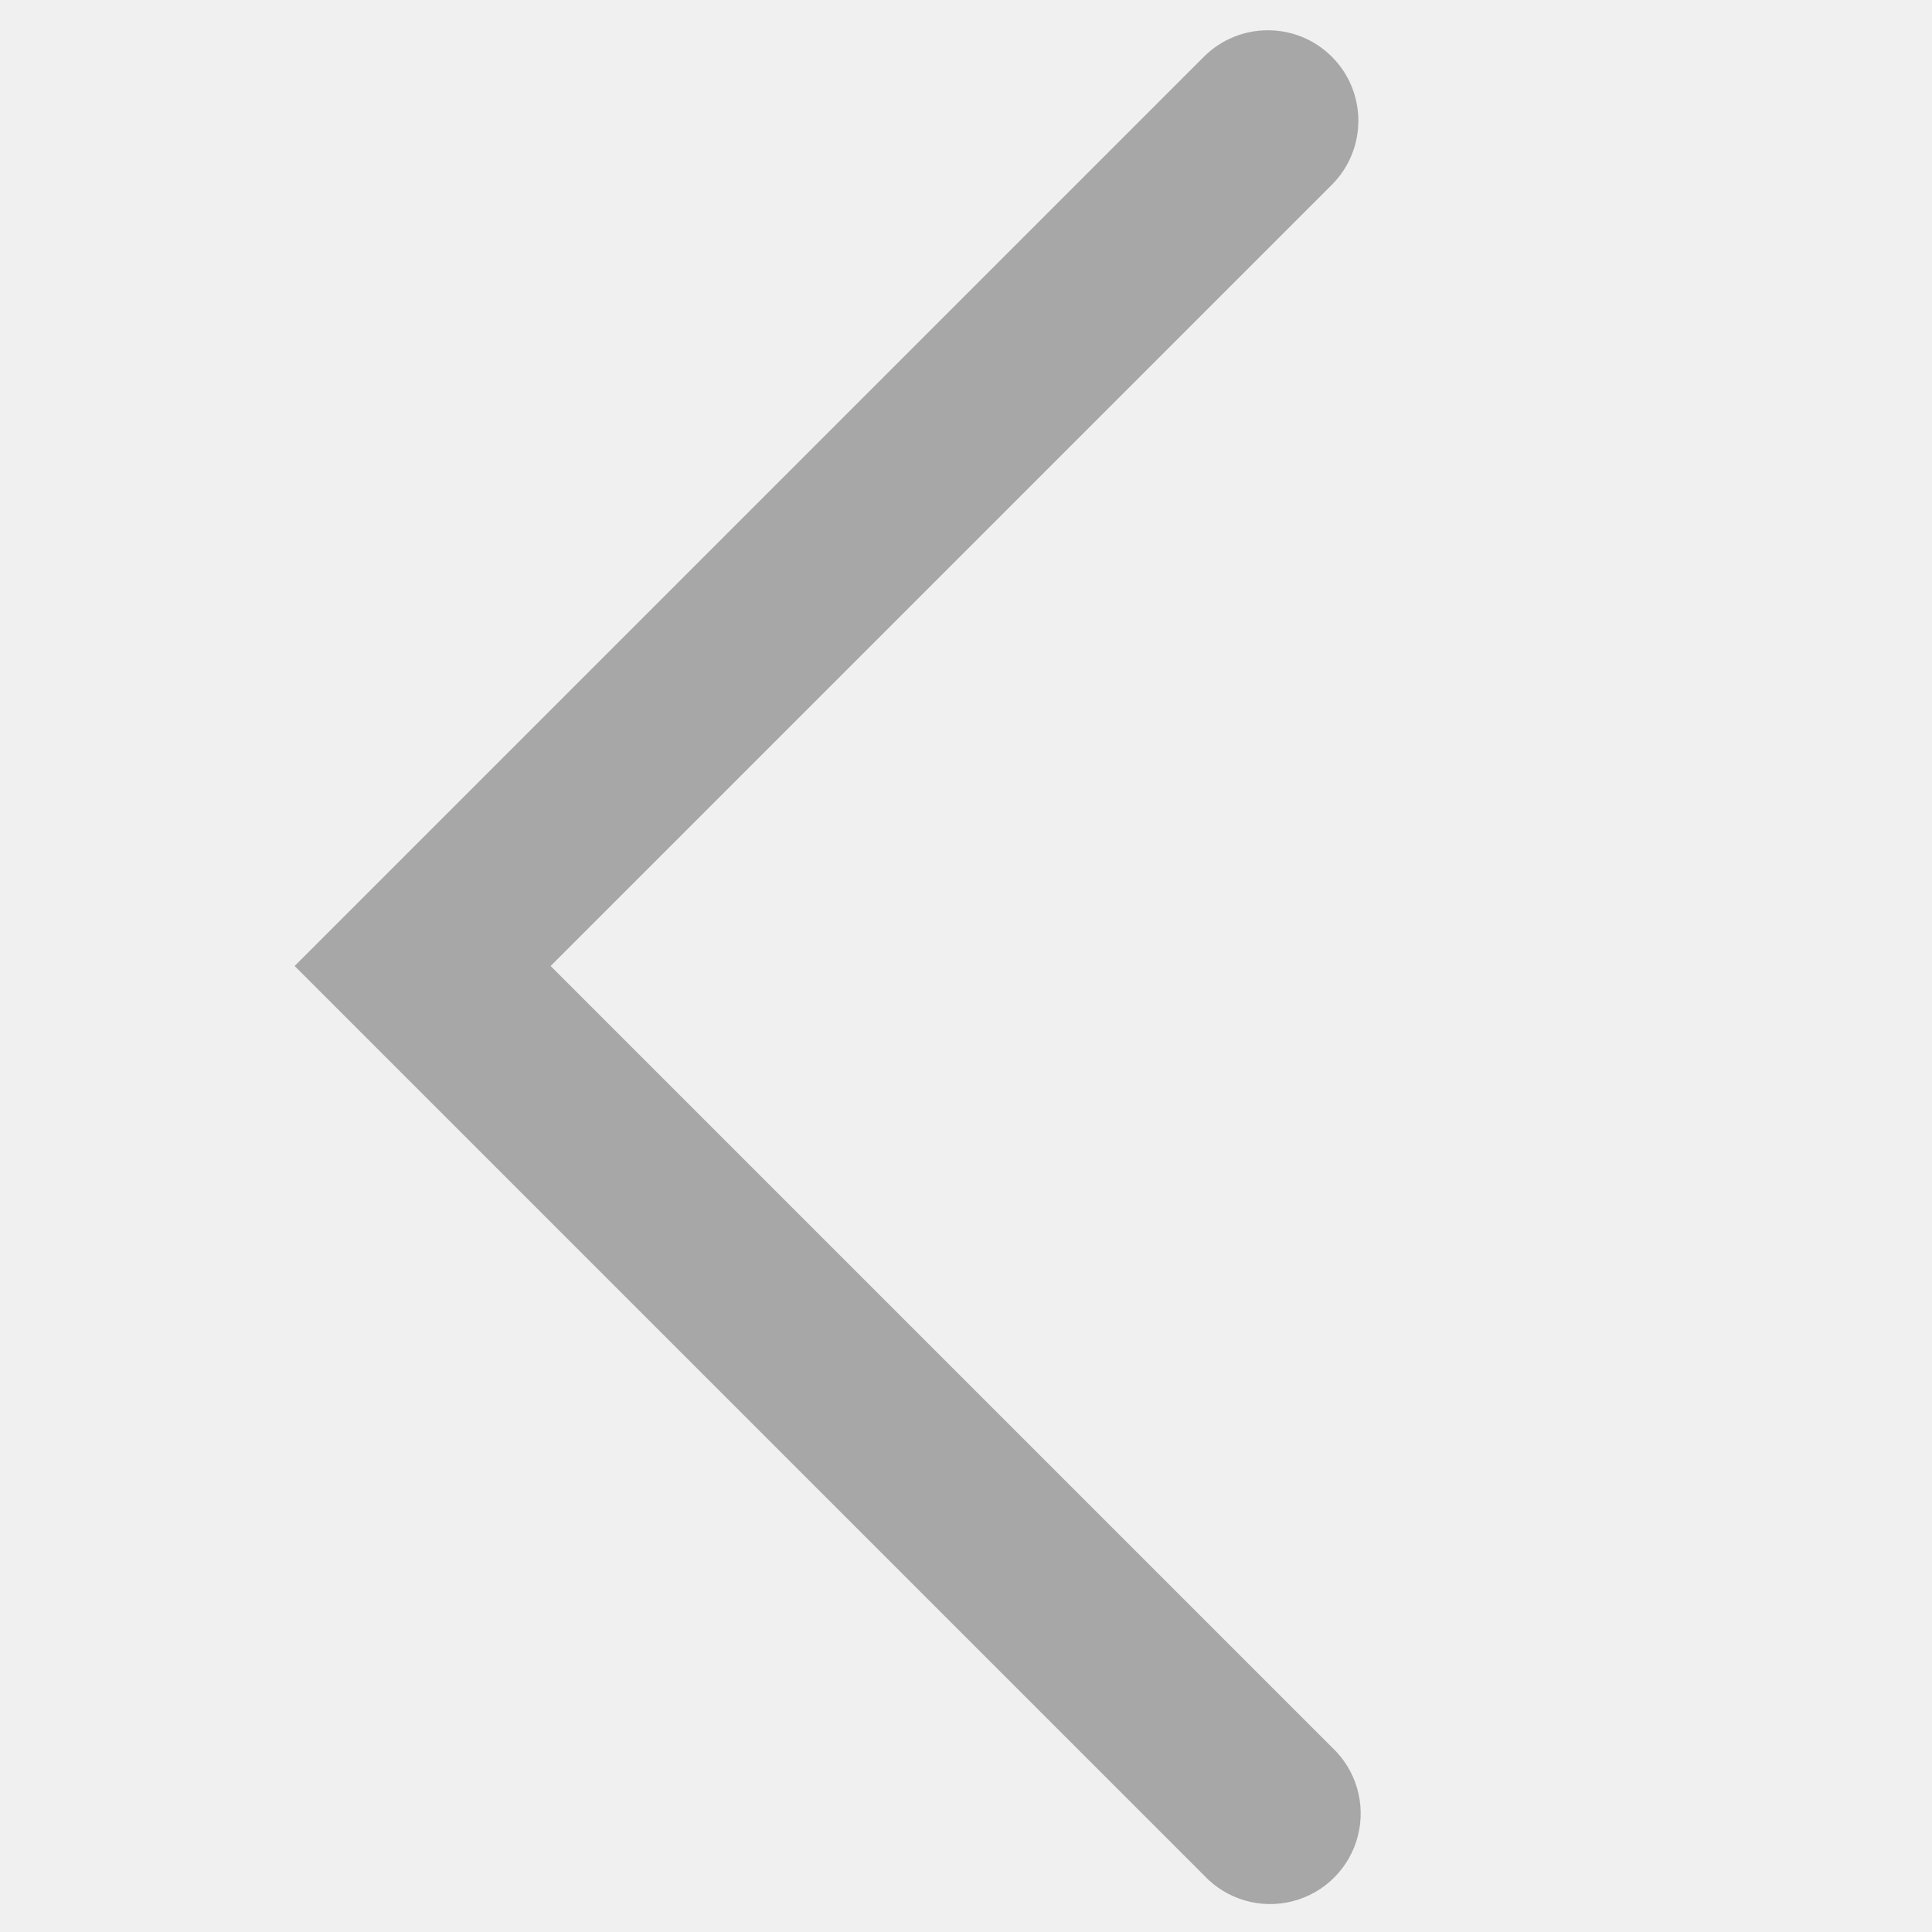
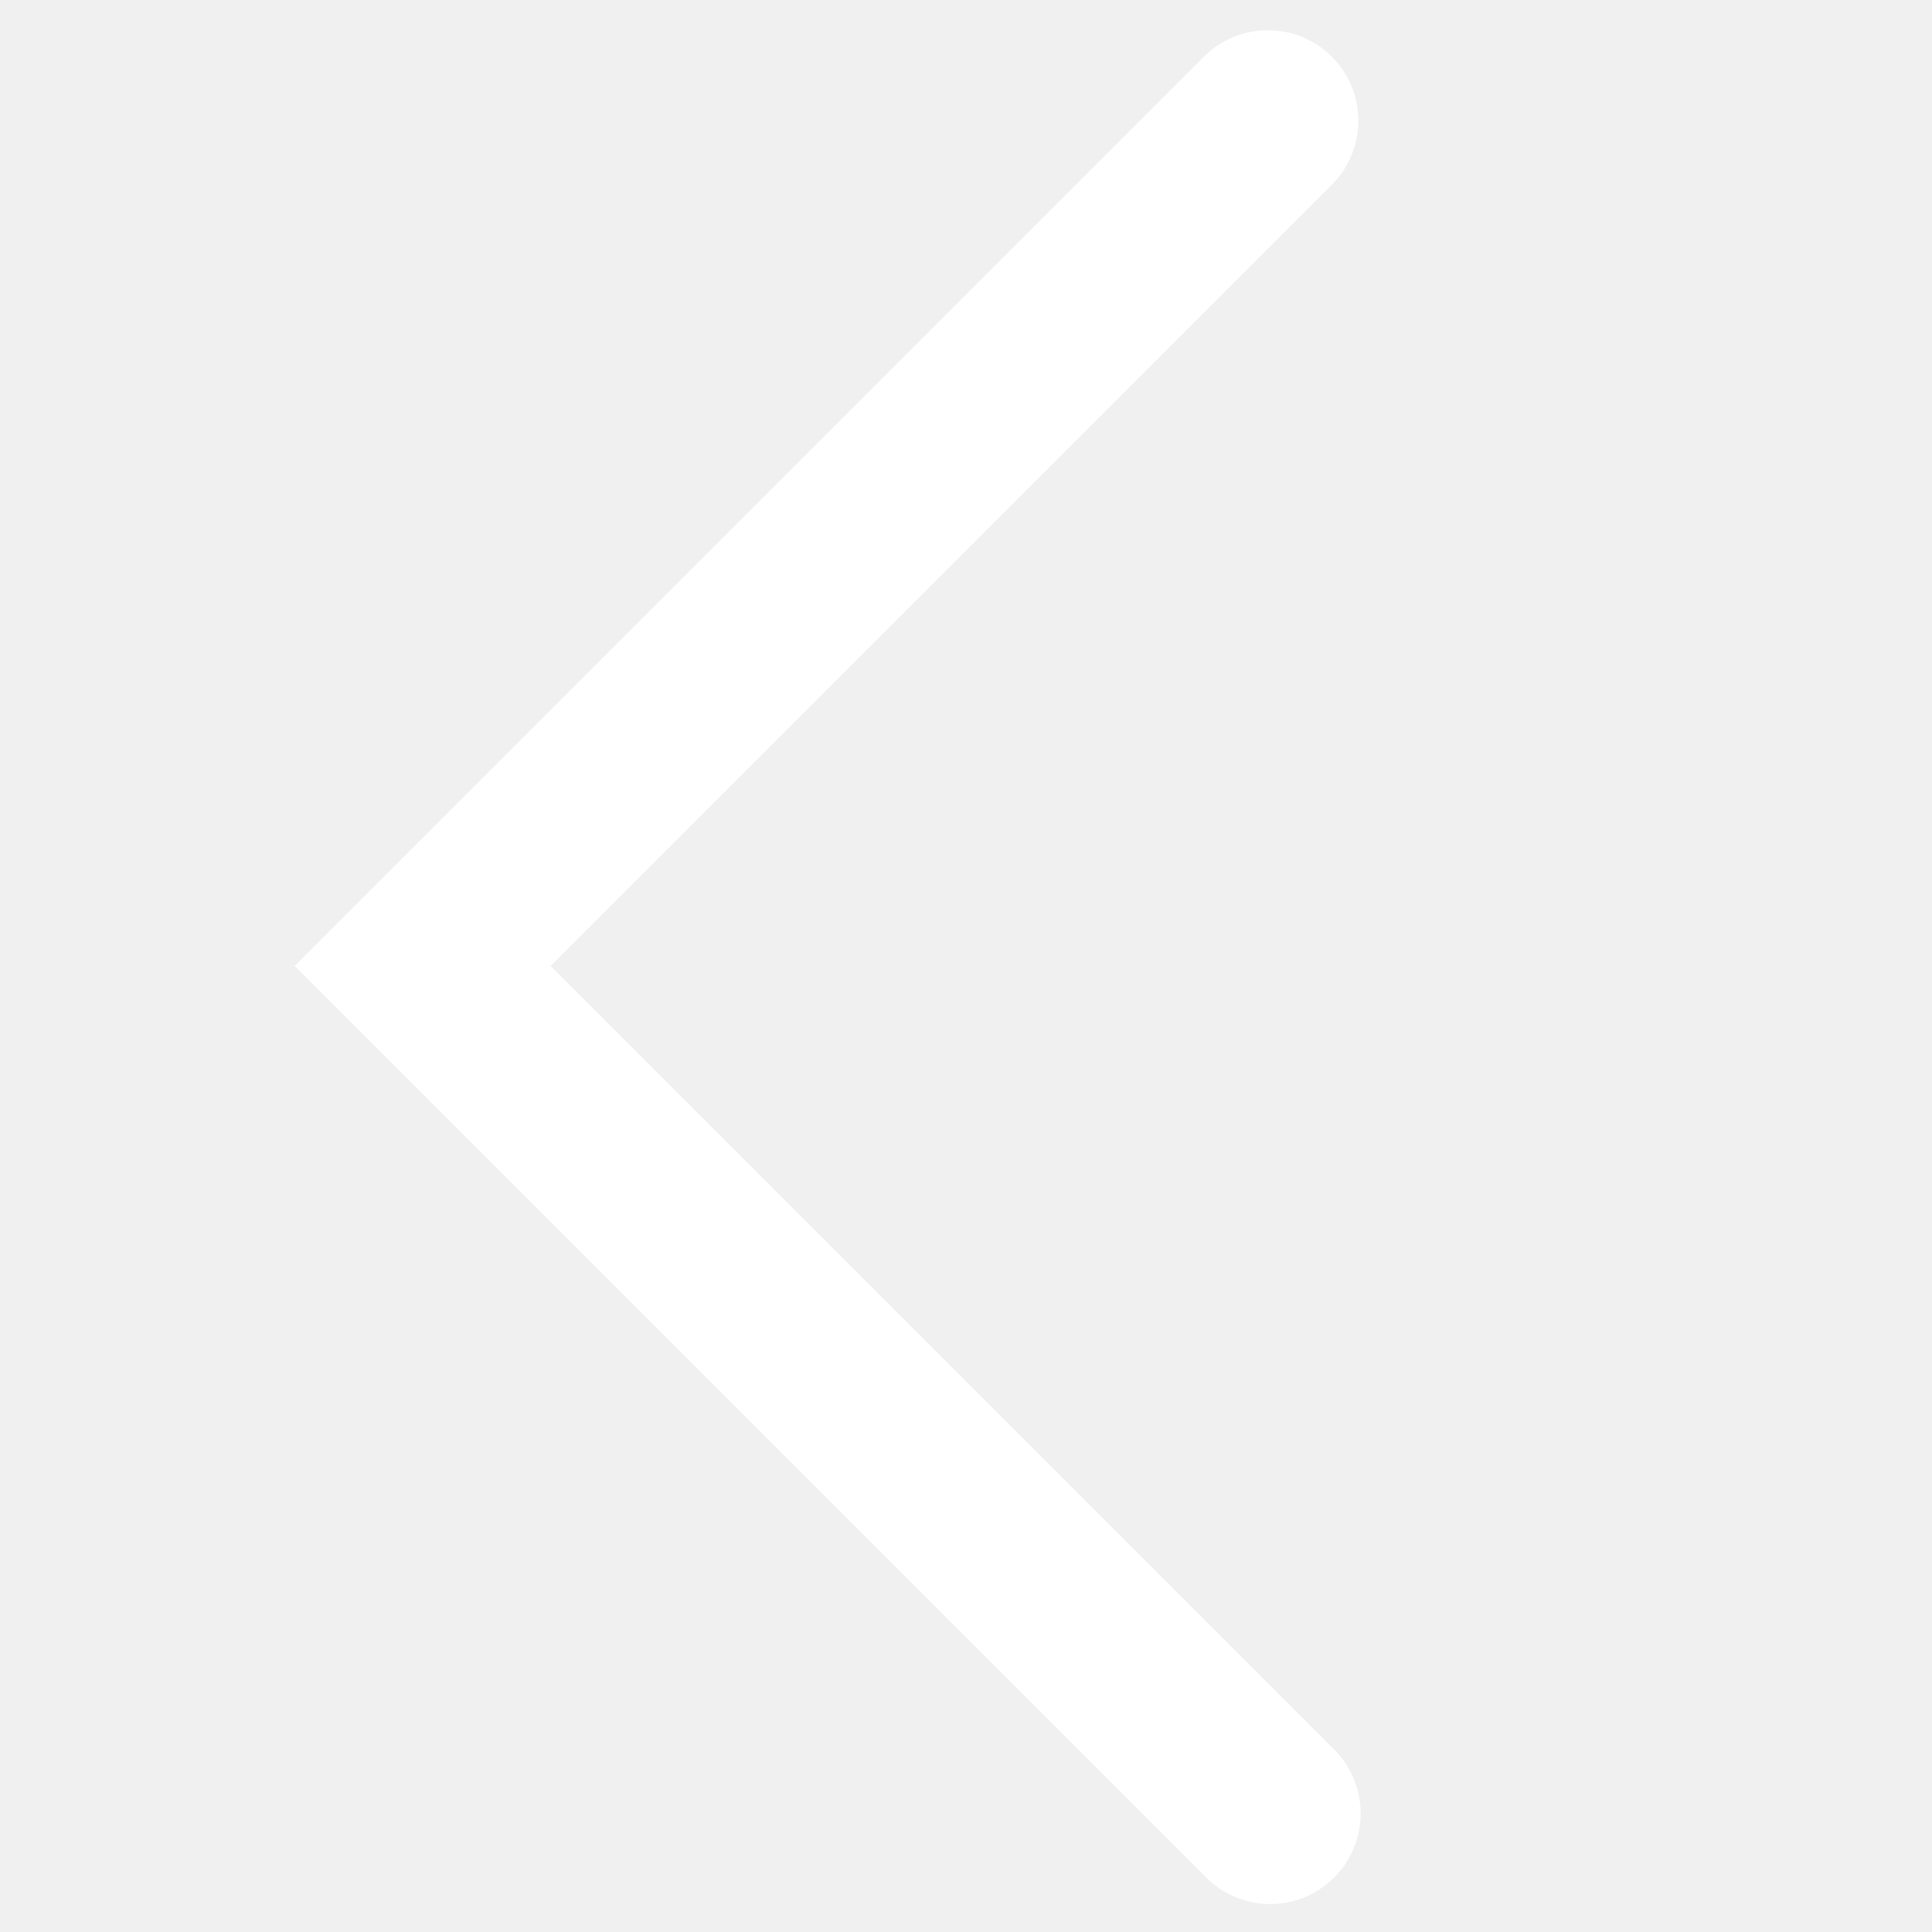
- <svg xmlns="http://www.w3.org/2000/svg" data-encore-id="icon" role="img" aria-hidden="true" style="fill: #a6a7a6;" viewBox="0 0 16 16">
+ <svg xmlns="http://www.w3.org/2000/svg" data-encore-id="icon" role="img" aria-hidden="true" style="fill: #fff;" viewBox="0 0 16 16">
  <path d="M11.03.47a.75.75 0 0 1 0 1.06L4.56 8l6.47 6.47a.75.75 0 1 1-1.06 1.06L2.44 8 9.97.47a.75.75 0 0 1 1.06 0z" />
</svg>
